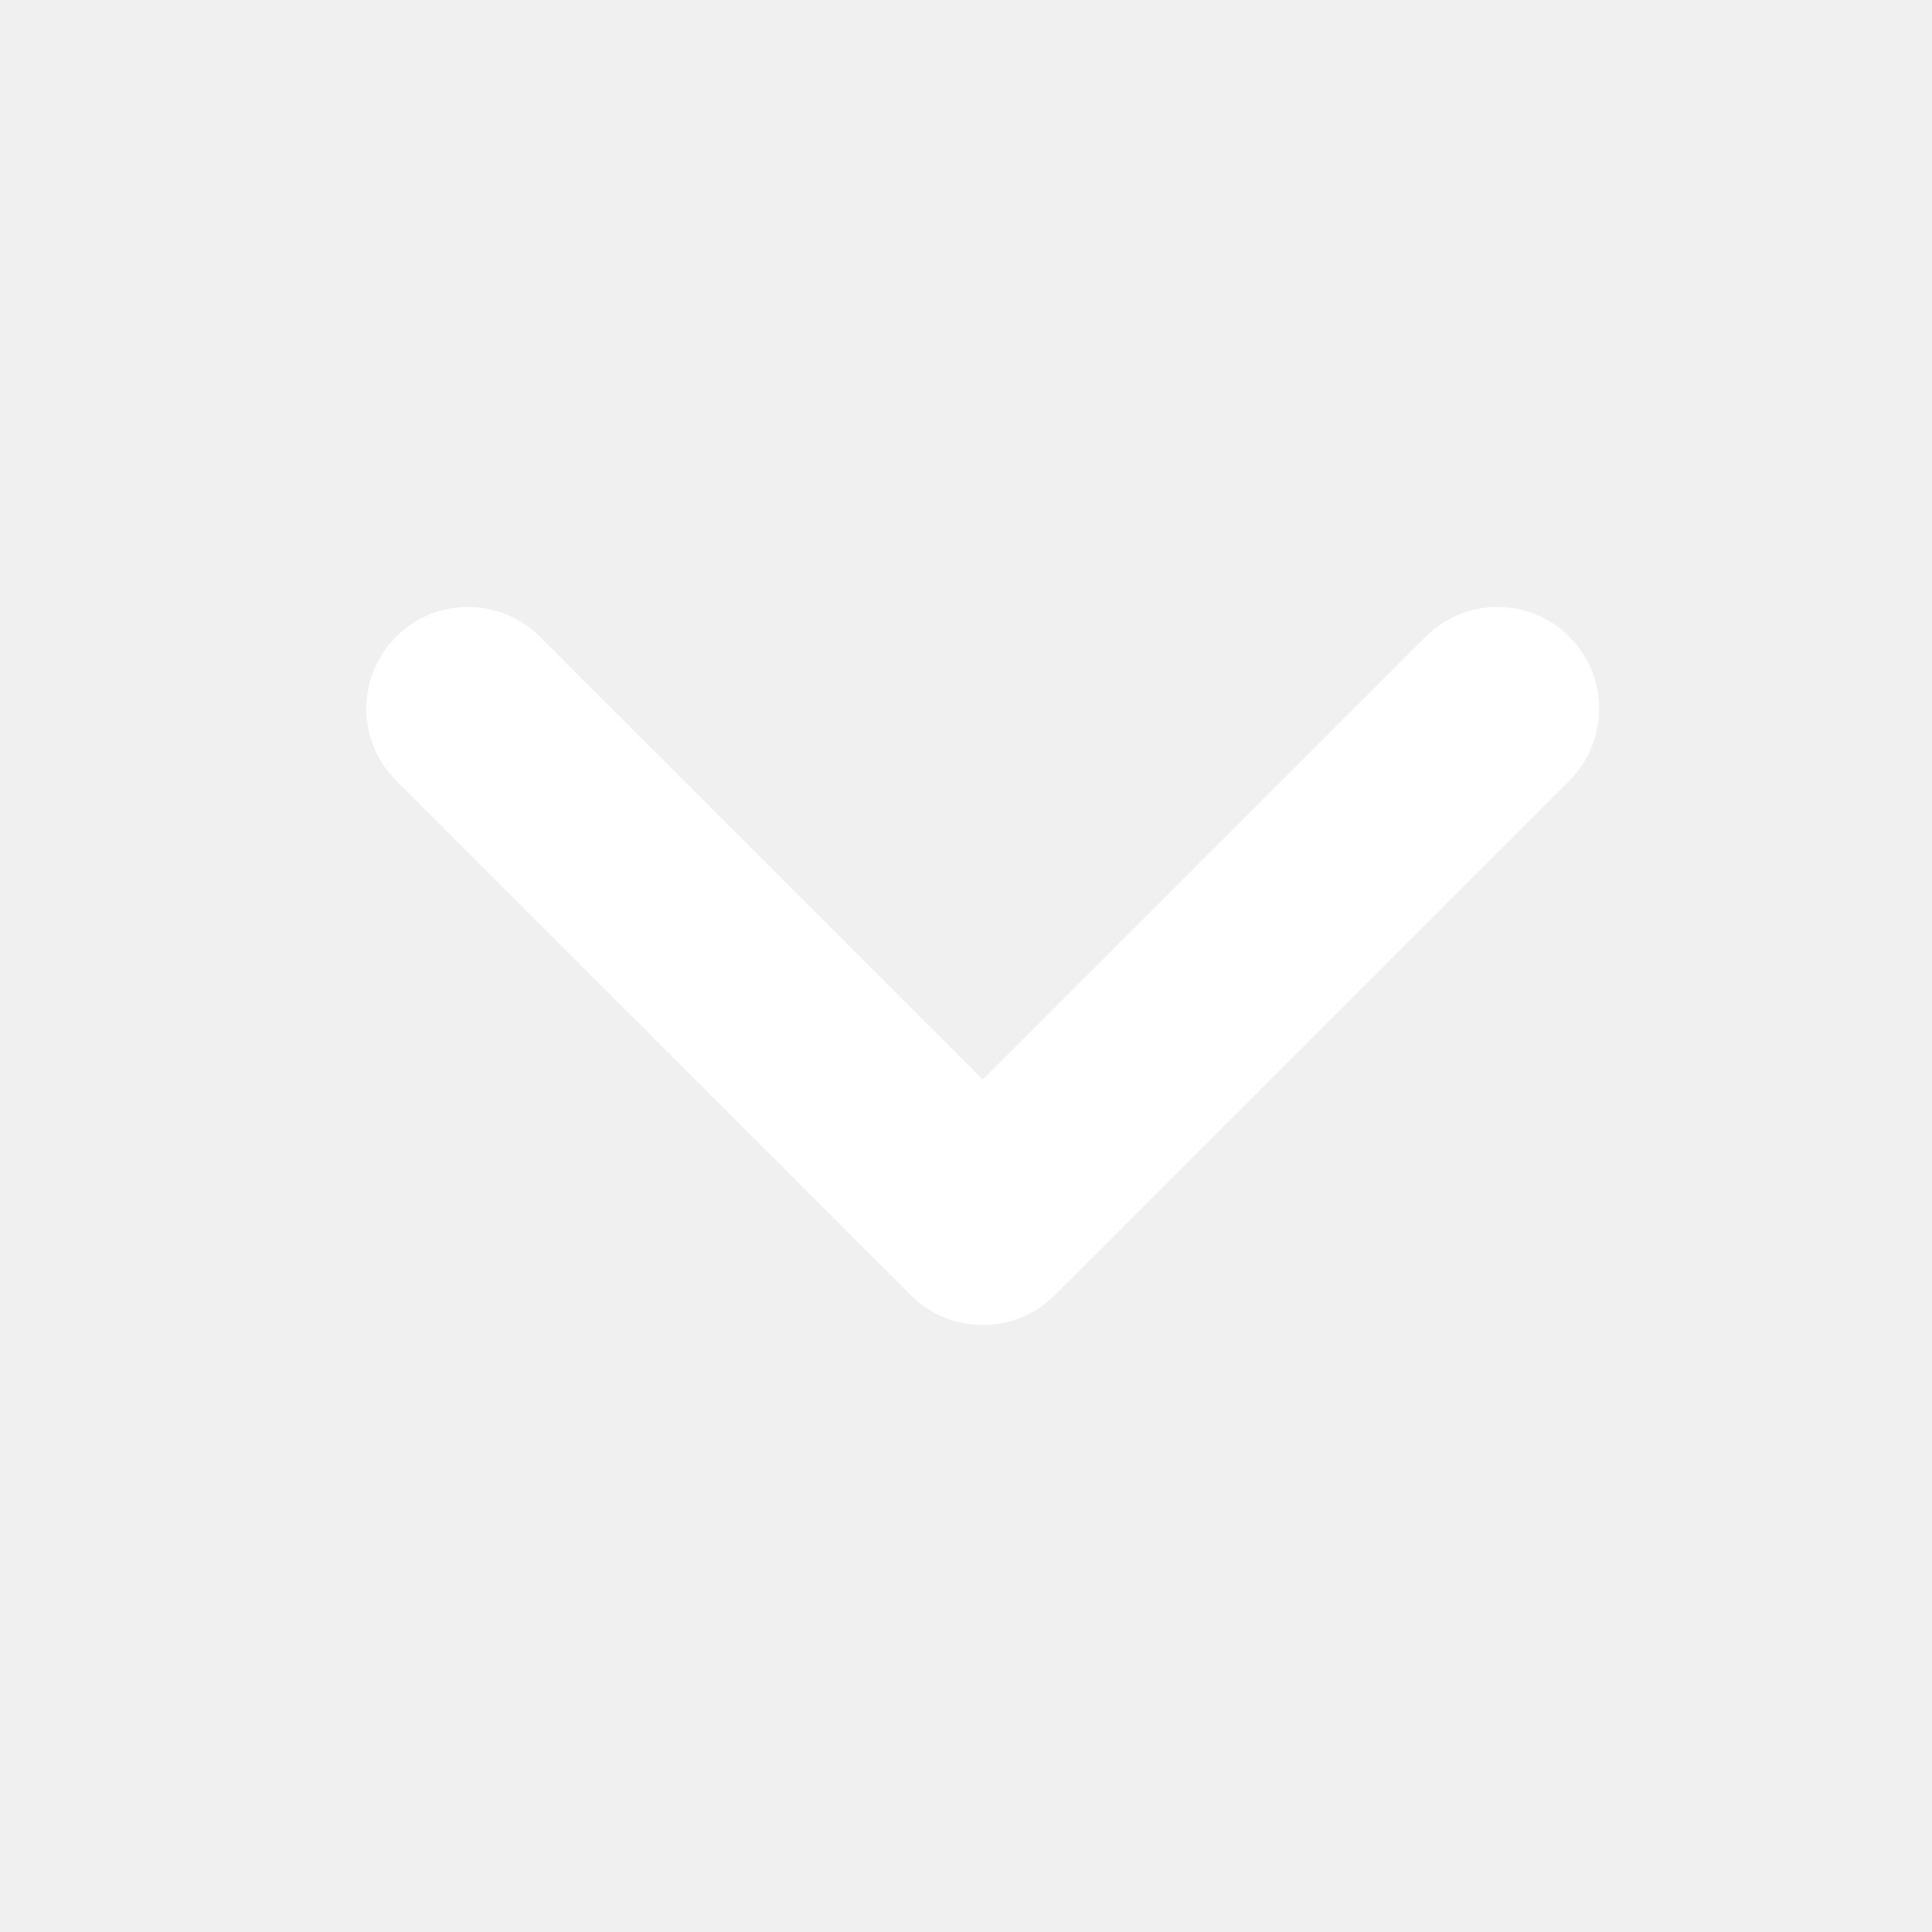
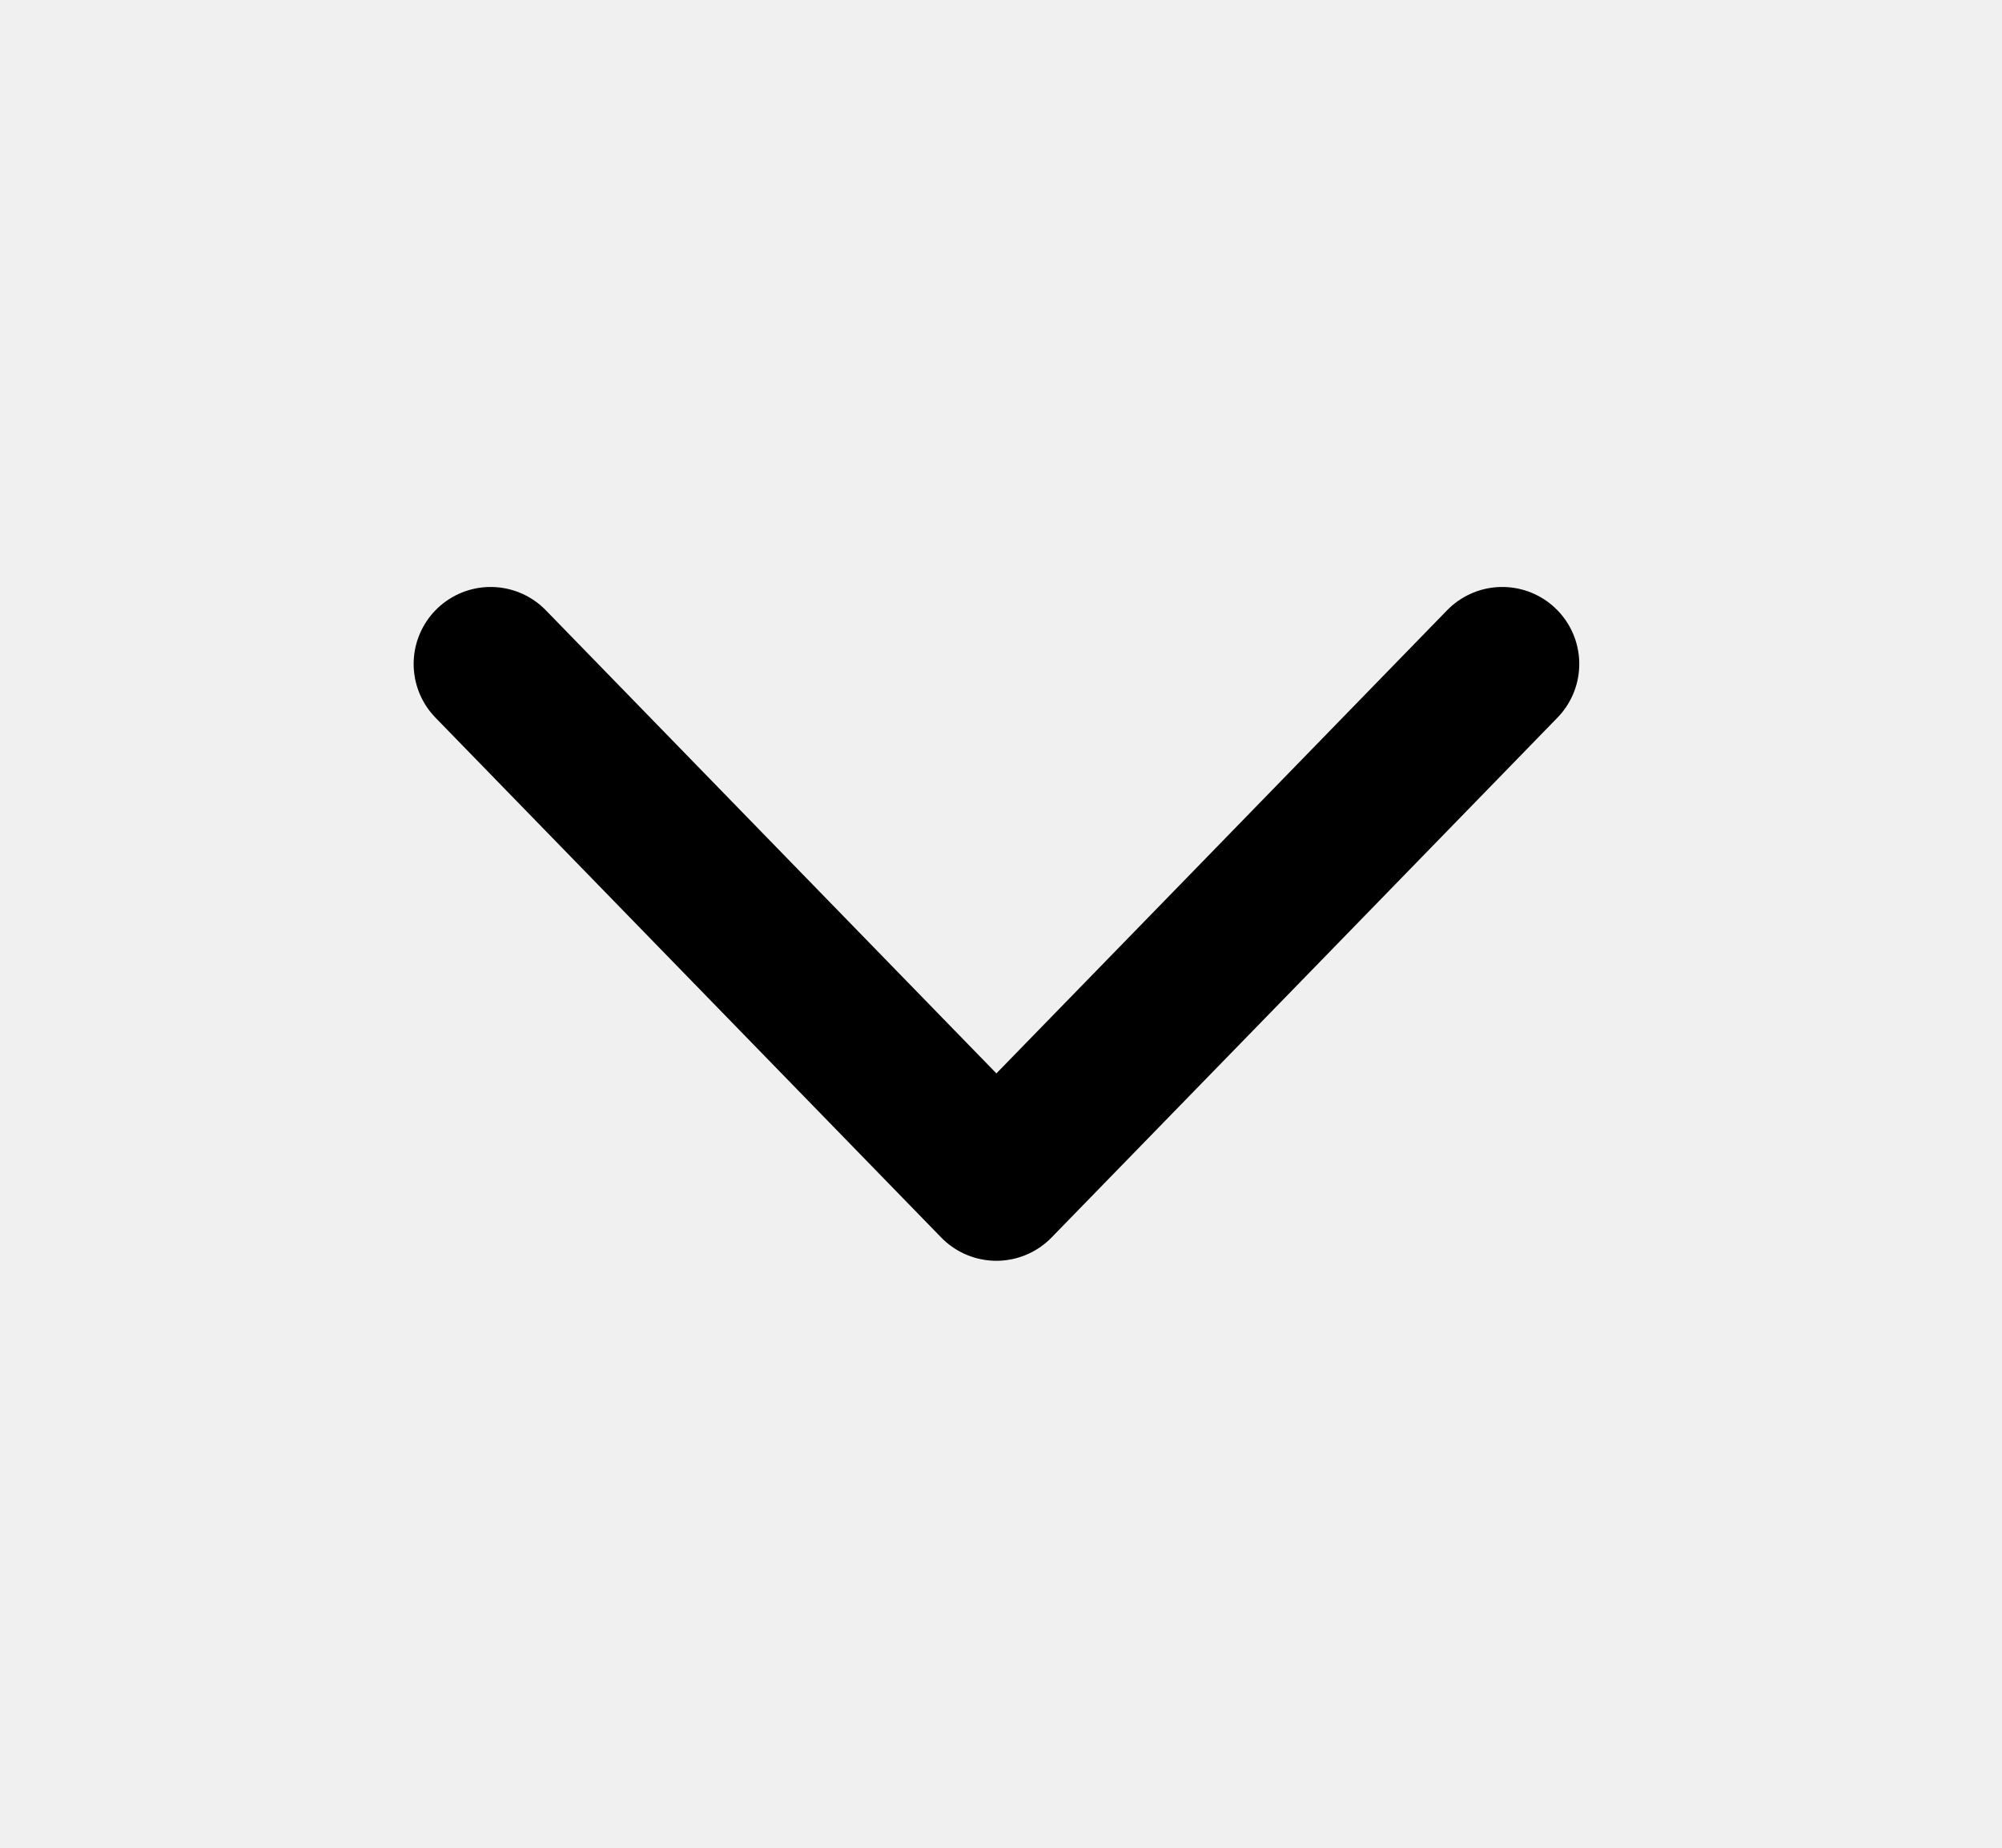
- <svg xmlns="http://www.w3.org/2000/svg" width="19" height="19" viewBox="0 0 19 19" fill="none">
-   <path d="M4.602 6.969L9.665 12.031L12.196 9.5L14.727 6.969" stroke="white" stroke-width="2" stroke-linecap="round" stroke-linejoin="round" />
+ <svg xmlns="http://www.w3.org/2000/svg" width="13" height="12" viewBox="0 0 13 12" fill="none">
+   <path d="M3.186 4.312L6.47 7.688L8.113 6L9.755 4.312" stroke="black" stroke-linecap="round" stroke-linejoin="round" />
</svg>
